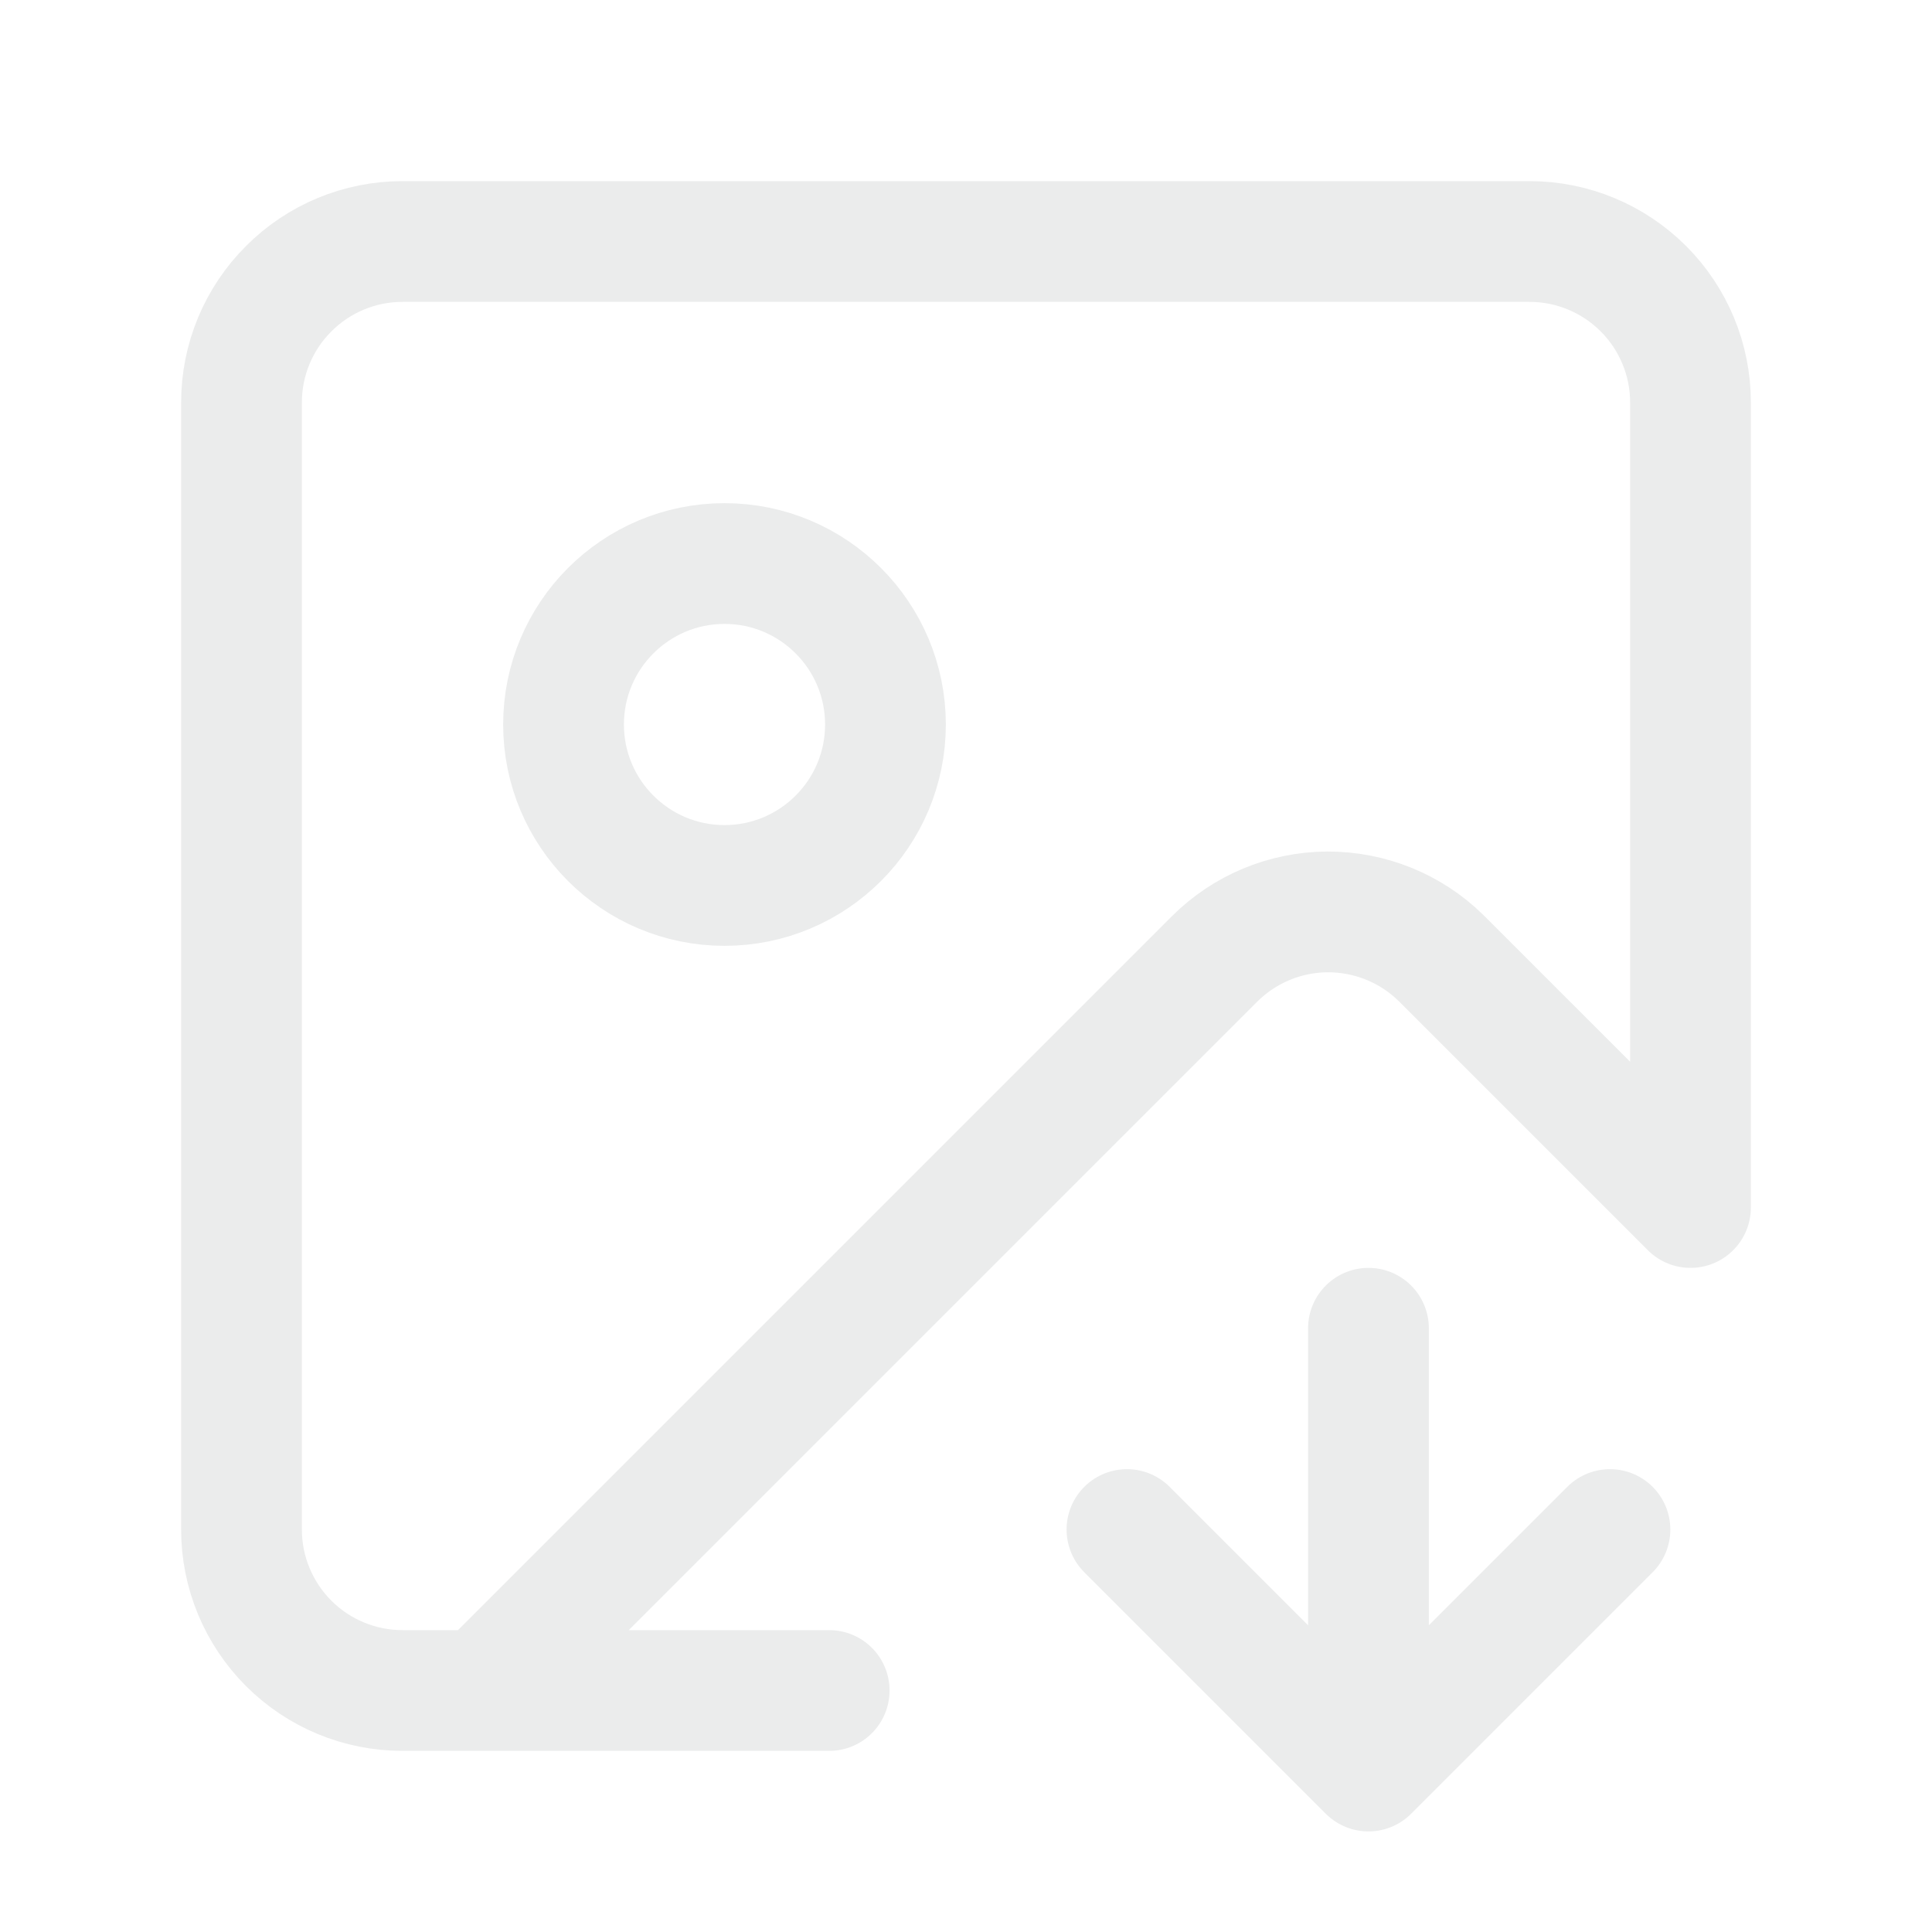
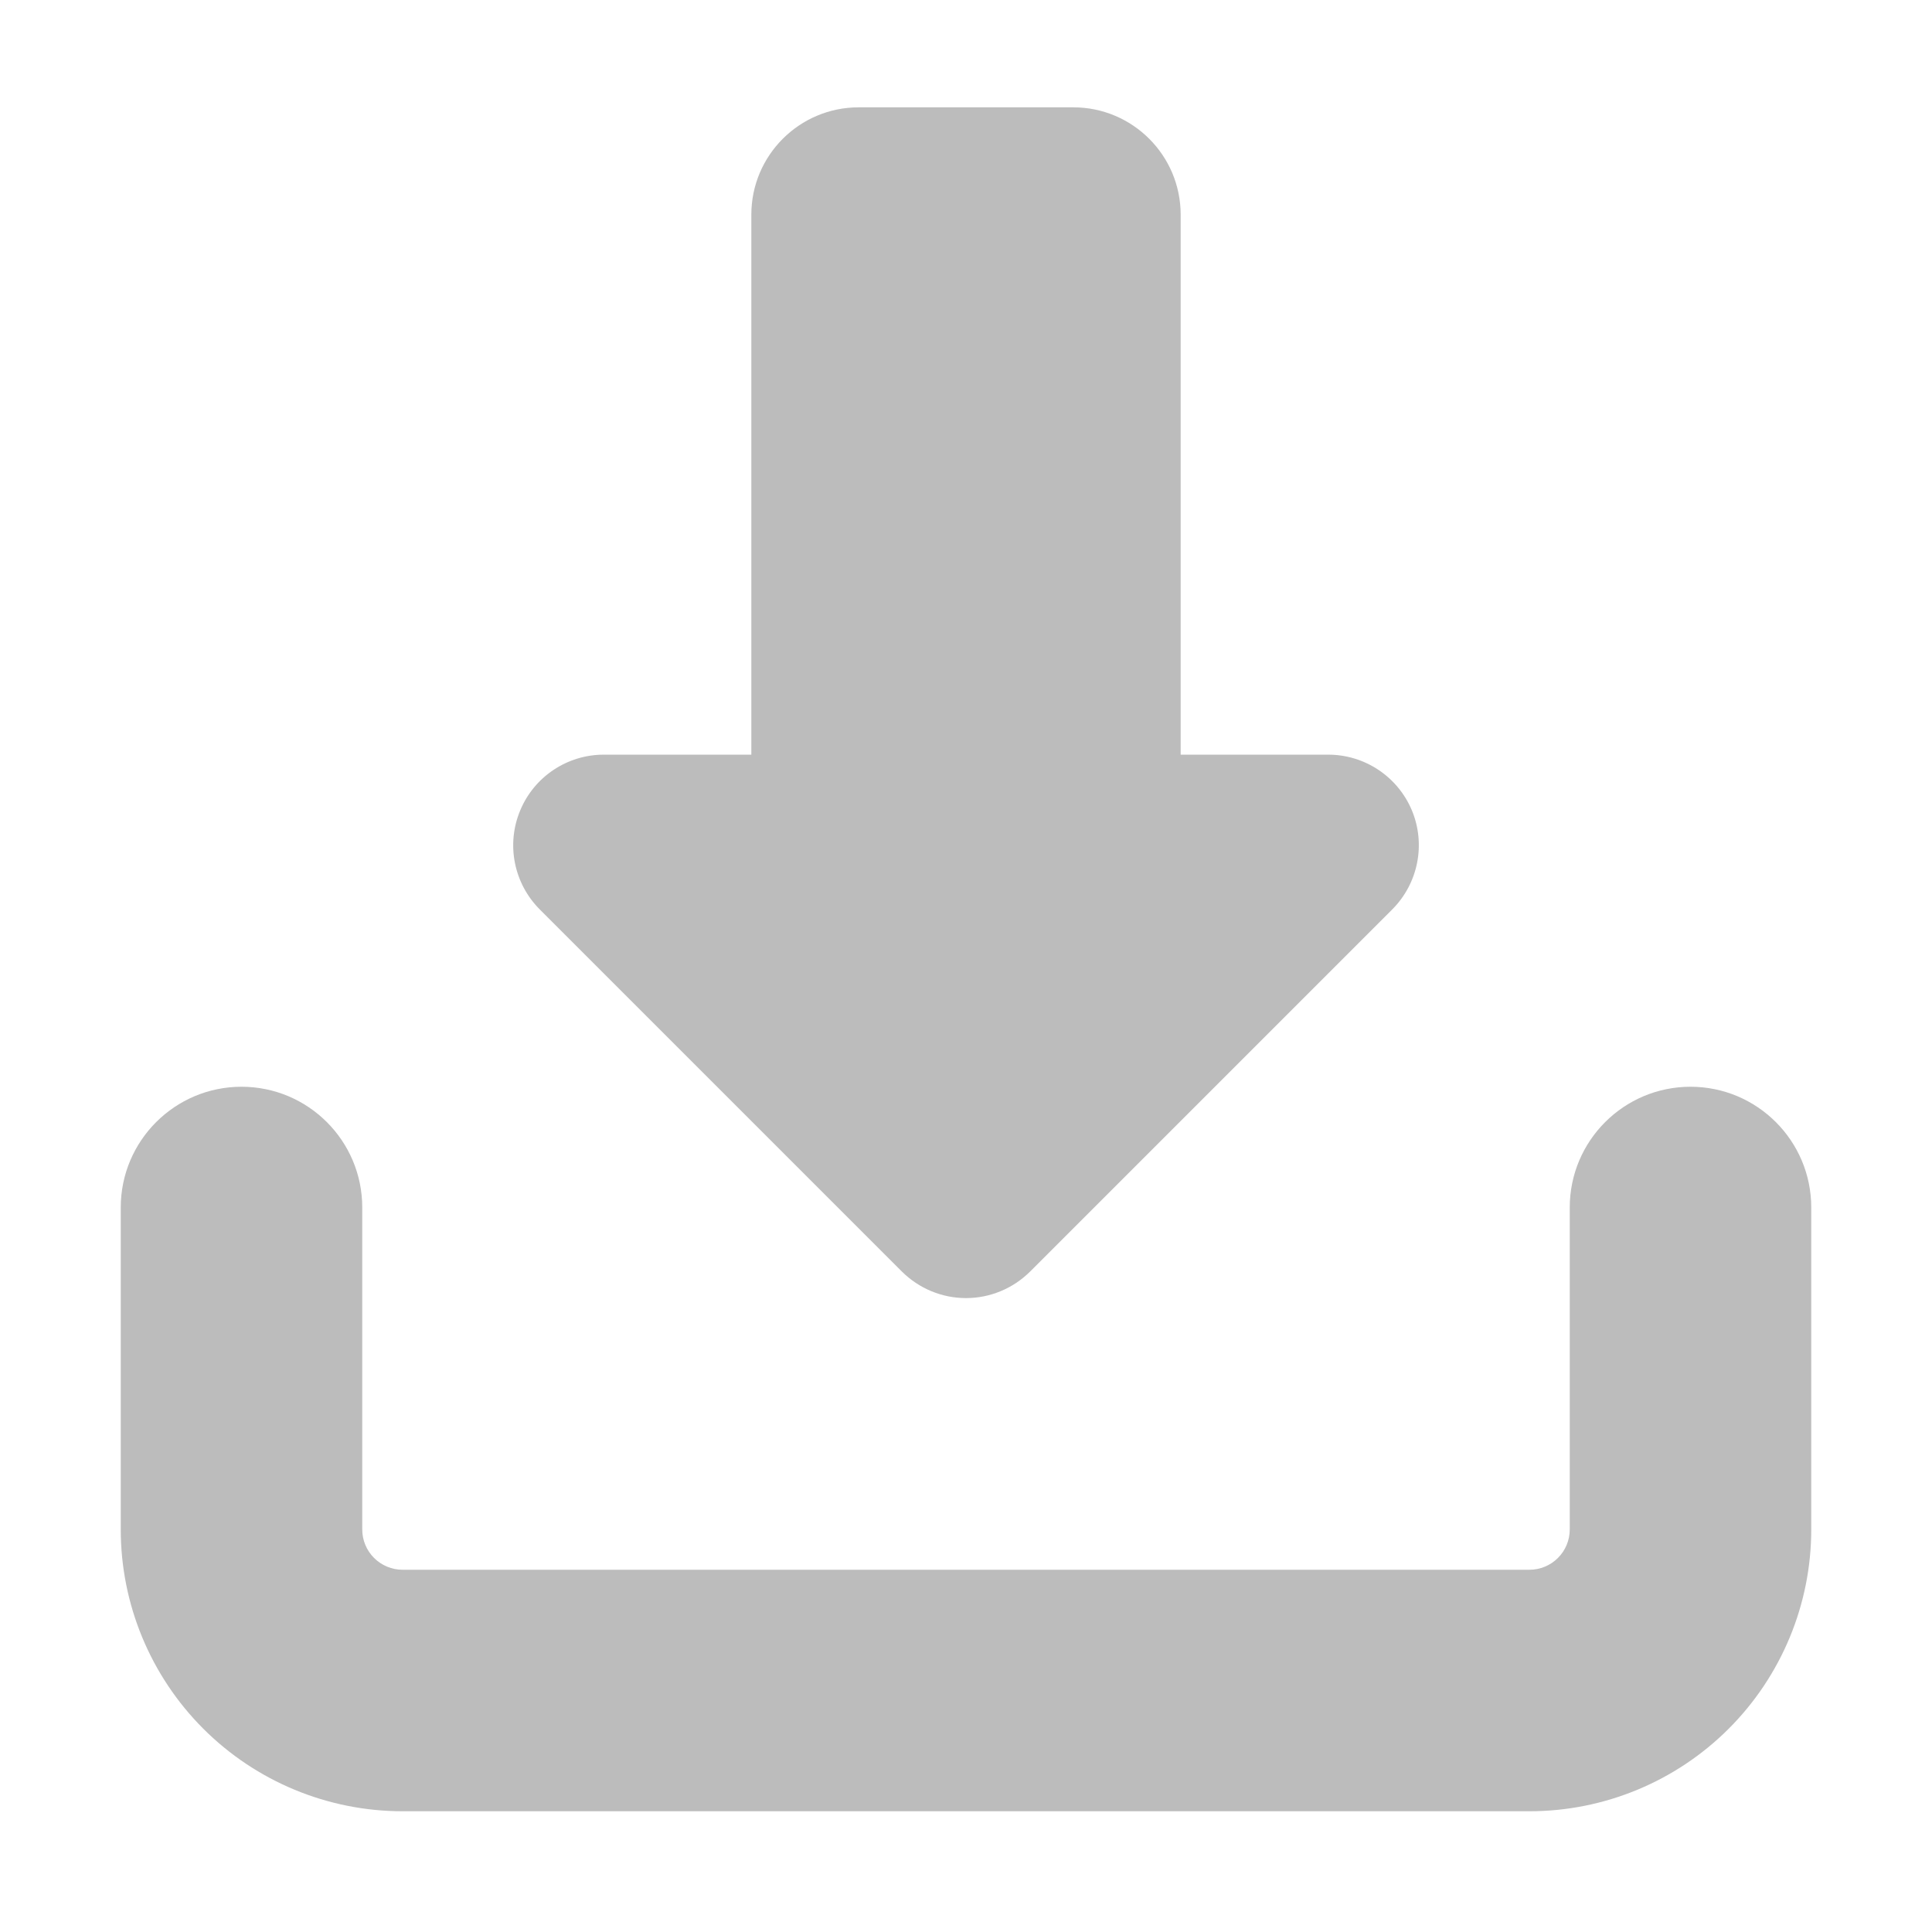
- <svg xmlns="http://www.w3.org/2000/svg" width="16" height="16" viewBox="0 0 16 16" fill="none">
-   <path d="M6.867 14H3.333C2.98 14 2.641 13.86 2.391 13.61C2.14 13.359 2 13.02 2 12.667V3.333C2 2.98 2.14 2.641 2.391 2.391C2.641 2.14 2.98 2 3.333 2H12.667C13.02 2 13.359 2.14 13.61 2.391C13.86 2.641 14 2.98 14 3.333V10L11.933 7.933C11.682 7.687 11.345 7.551 10.993 7.552C10.642 7.554 10.306 7.694 10.057 7.943L4 14M9.333 12.667L11.333 14.667M11.333 14.667V11M11.333 14.667L13.333 12.667M7.333 6C7.333 6.736 6.736 7.333 6 7.333C5.264 7.333 4.667 6.736 4.667 6C4.667 5.264 5.264 4.667 6 4.667C6.736 4.667 7.333 5.264 7.333 6Z" stroke="#EBECEC" stroke-linecap="round" stroke-linejoin="round" />
+ <svg xmlns="http://www.w3.org/2000/svg" width="18" height="18" viewBox="0 0 18 18" fill="none">
+   <path fill-rule="evenodd" clip-rule="evenodd" d="M3.375 14.25C3.375 14.35 3.415 14.445 3.485 14.515C3.555 14.585 3.651 14.625 3.75 14.625L14.25 14.625C14.35 14.625 14.445 14.585 14.515 14.515C14.585 14.445 14.625 14.35 14.625 14.25L14.625 11.25C14.625 10.629 15.129 10.125 15.75 10.125C16.371 10.125 16.875 10.629 16.875 11.25L16.875 14.25C16.875 14.946 16.598 15.614 16.106 16.106C15.614 16.598 14.946 16.875 14.25 16.875L3.75 16.875C3.054 16.875 2.386 16.598 1.894 16.106C1.402 15.614 1.125 14.946 1.125 14.25L1.125 11.25C1.125 10.629 1.629 10.125 2.25 10.125C2.871 10.125 3.375 10.629 3.375 11.25L3.375 14.25Z" fill="#BCBCBC" />
+   <path fill-rule="evenodd" clip-rule="evenodd" d="M12.972 8.472C13.213 8.23 13.285 7.867 13.155 7.552C13.024 7.237 12.716 7.031 12.375 7.031L11 7.031L11 2C11 1.448 10.552 1 10 1L8 1C7.448 1 7 1.448 7 2L7 7.031L5.625 7.031C5.284 7.031 4.976 7.237 4.846 7.552C4.715 7.867 4.787 8.23 5.028 8.472L8.403 11.847C8.562 12.005 8.776 12.094 9 12.094C9.224 12.094 9.438 12.005 9.597 11.847L12.972 8.472Z" fill="#BCBCBC" />
</svg>
